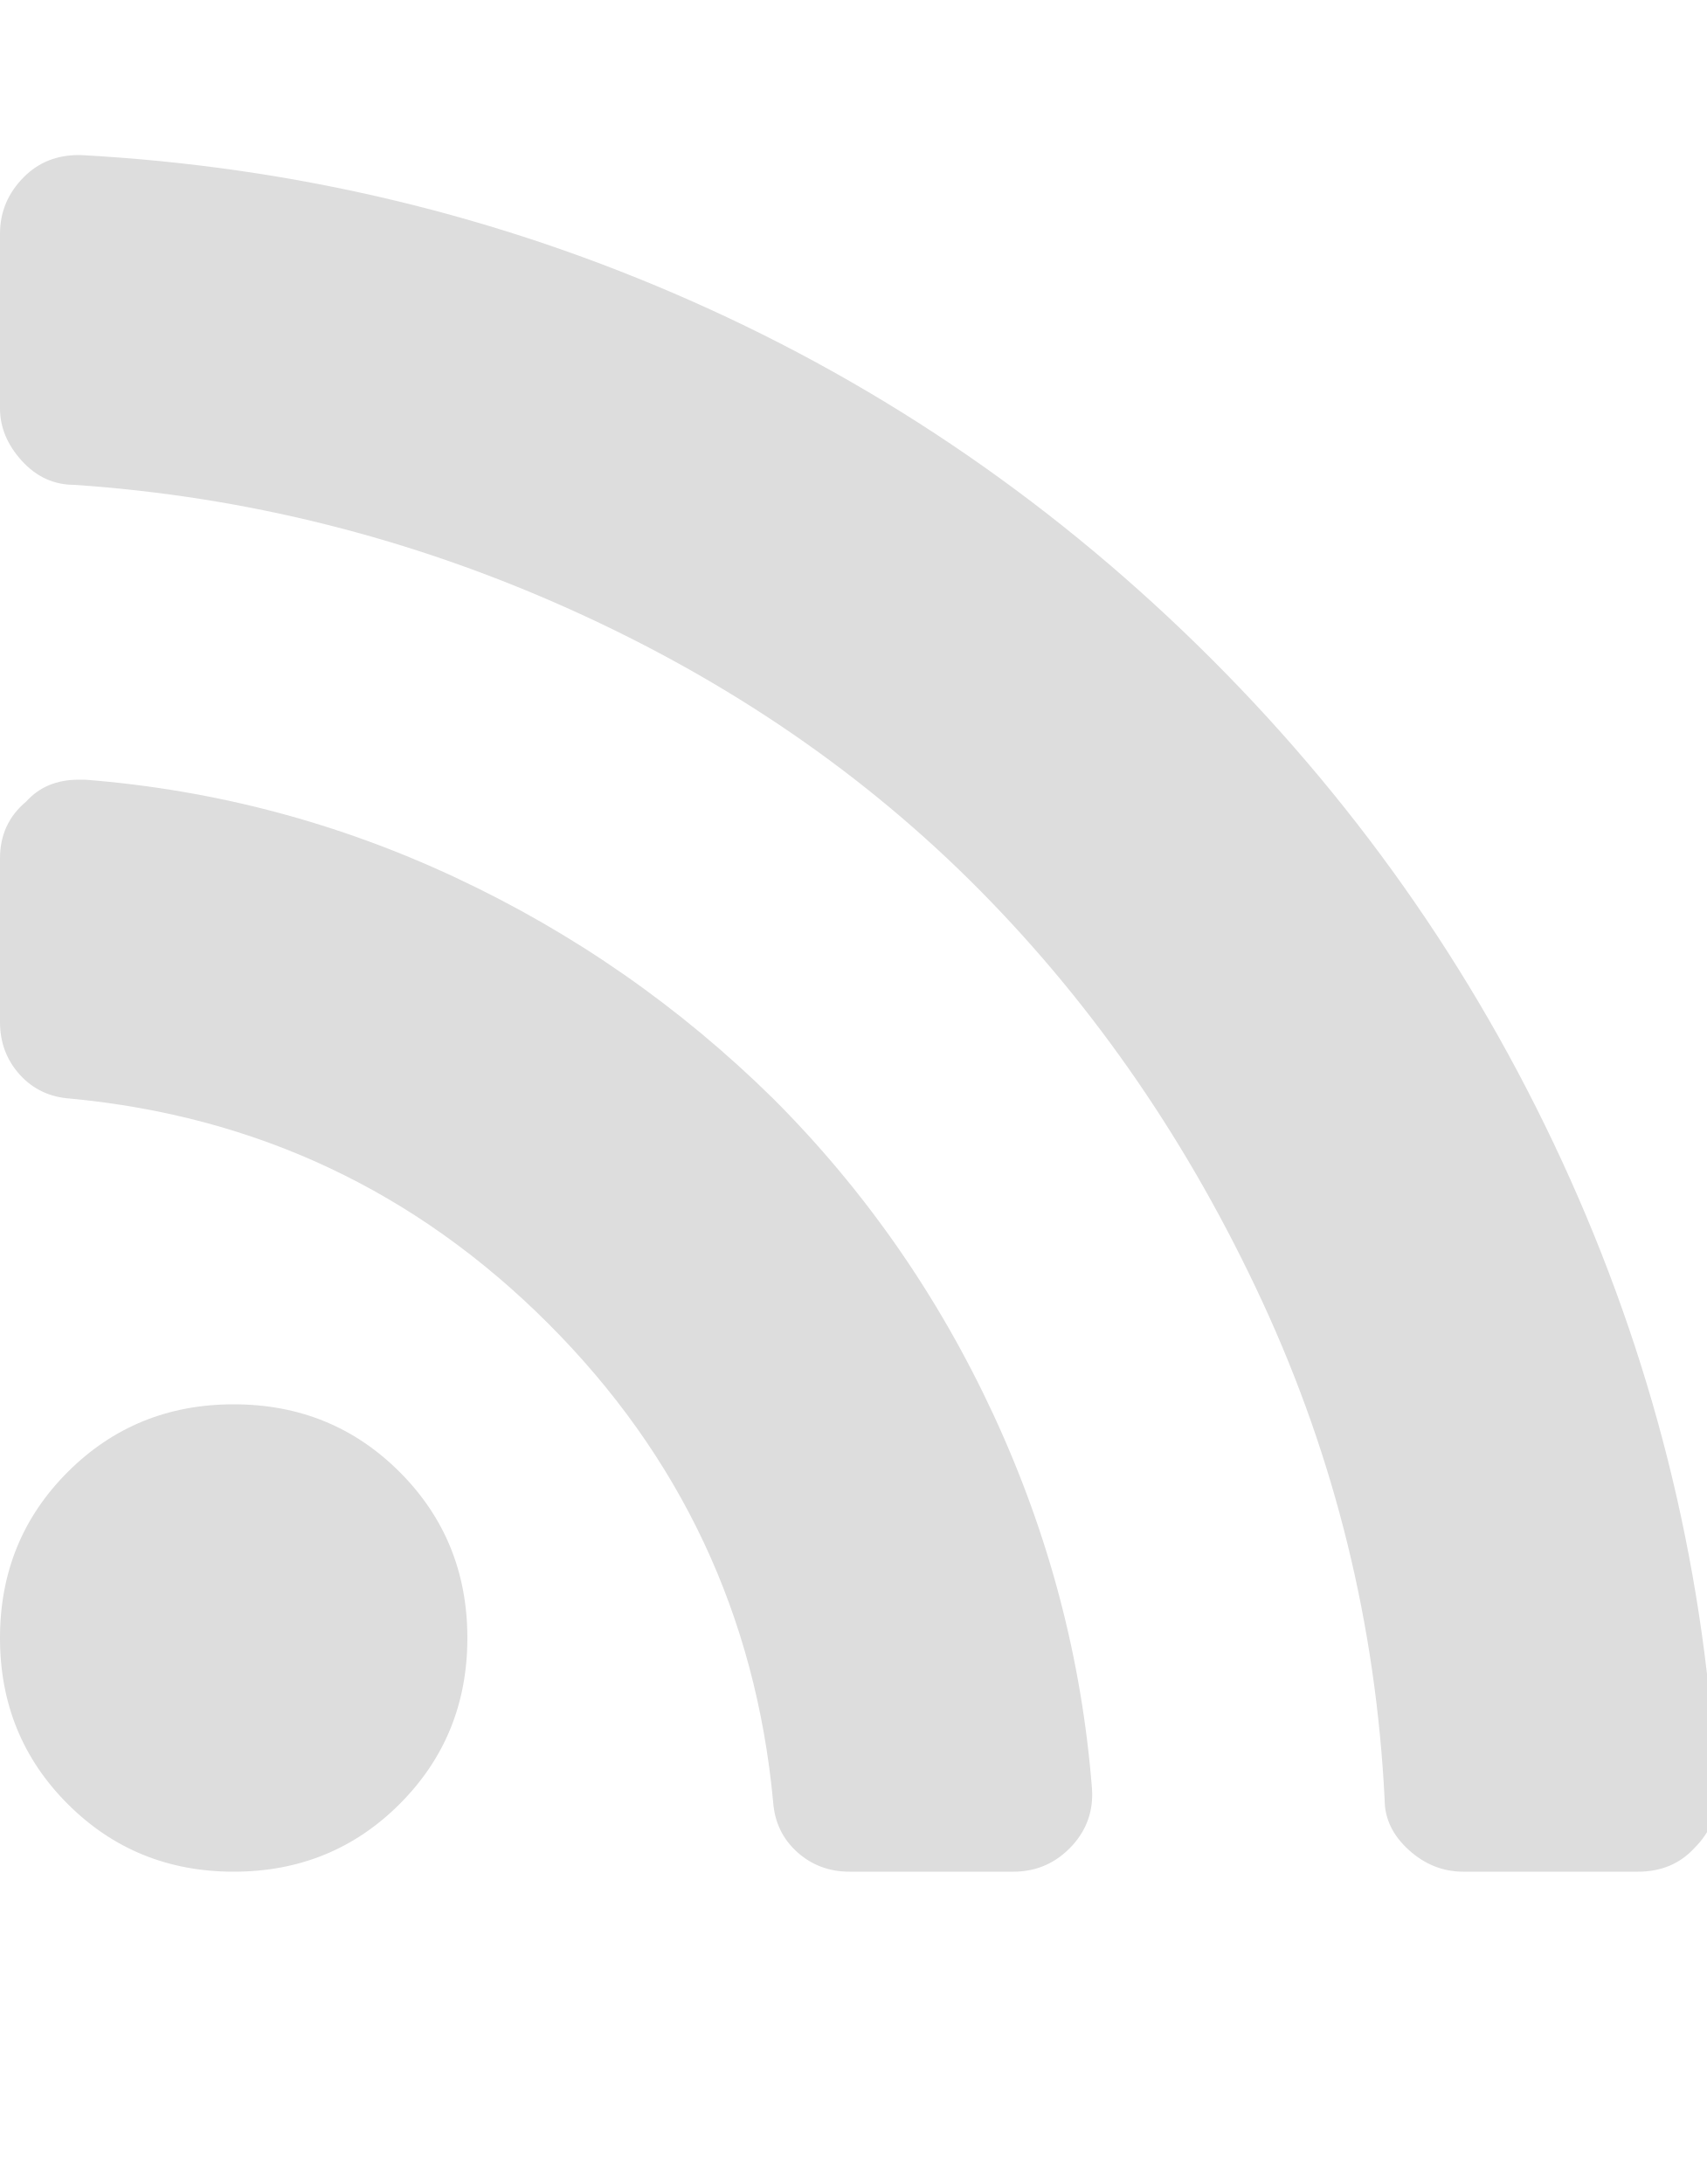
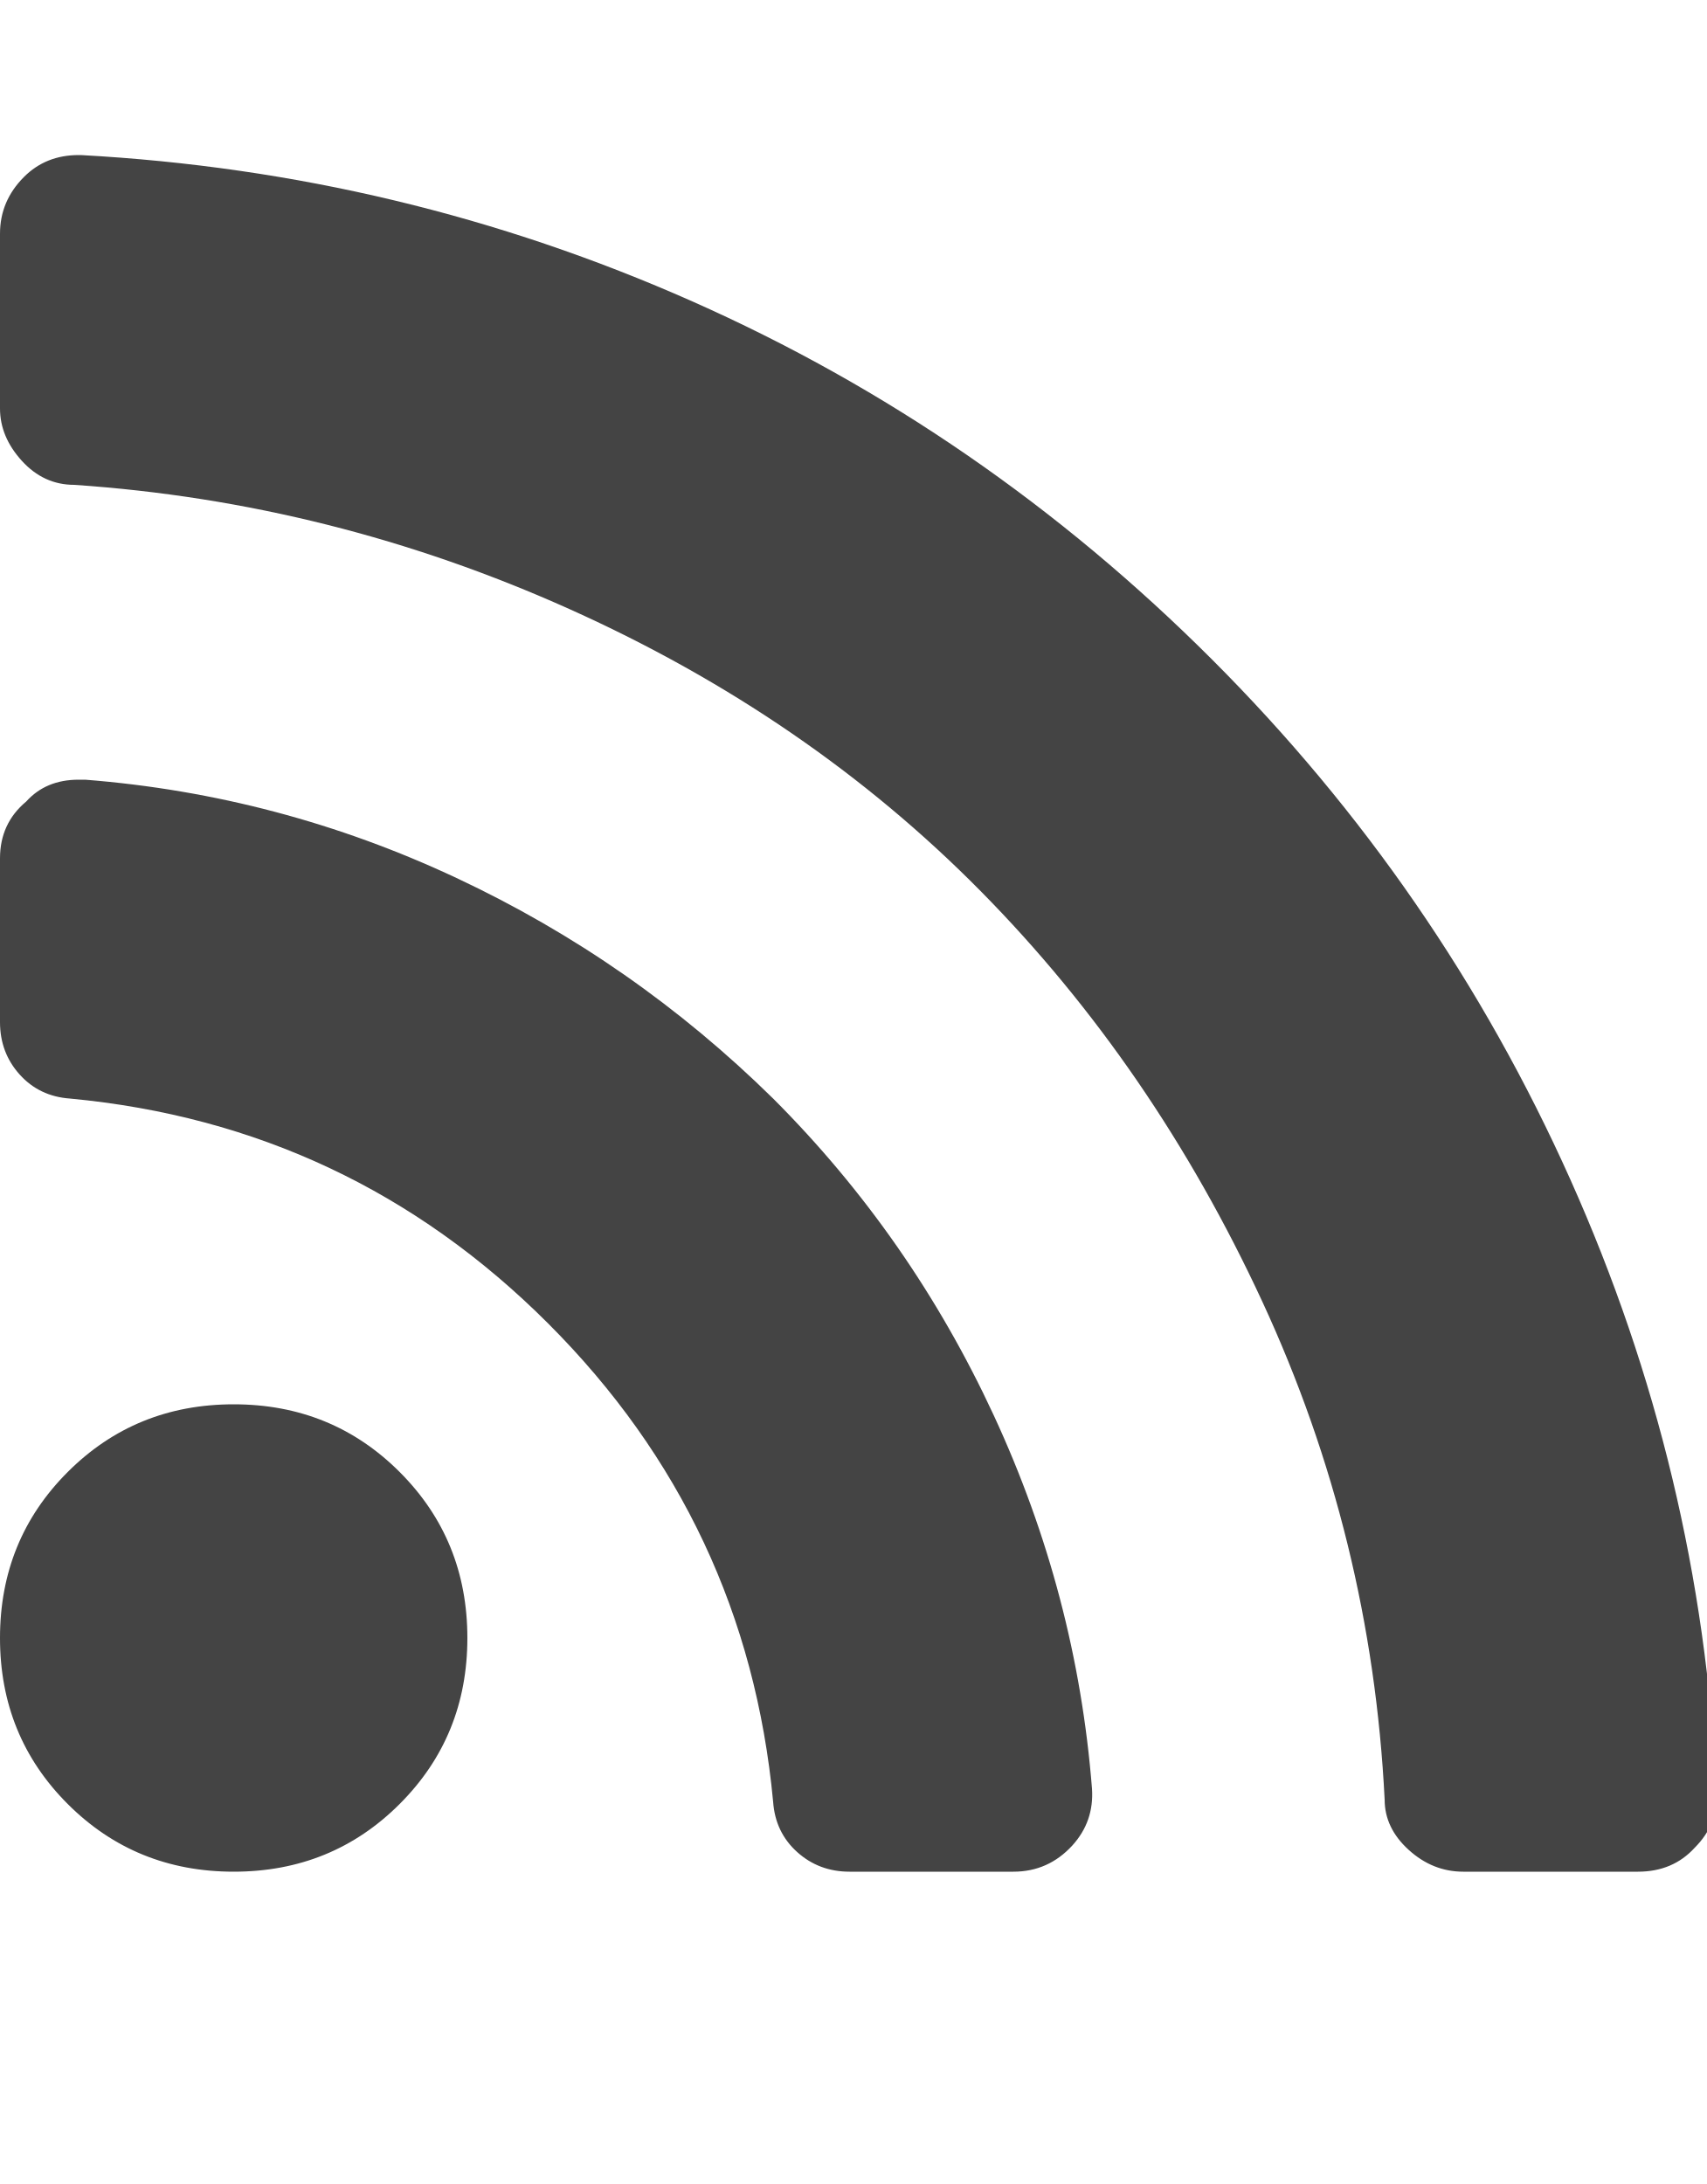
<svg xmlns="http://www.w3.org/2000/svg" version="1.1" width="25" height="32" viewBox="0 0 25 32">
-   <path d="M6.848 24q0 1.44-0.992 2.432t-2.432 0.992-2.432-0.992-0.992-2.432 0.992-2.432 2.432-0.992 2.432 0.992 0.992 2.432zM16 26.208q0.032 0.48-0.288 0.832-0.352 0.384-0.864 0.384h-2.4q-0.448 0-0.768-0.288t-0.352-0.736q-0.384-4.096-3.296-7.008t-7.008-3.296q-0.448-0.032-0.736-0.352t-0.288-0.768v-2.4q0-0.512 0.384-0.832 0.288-0.32 0.768-0.32h0.096q2.848 0.224 5.44 1.44t4.64 3.232q2.016 2.016 3.232 4.64t1.44 5.472zM25.152 26.24q0.032 0.48-0.32 0.832-0.32 0.352-0.832 0.352h-2.56q-0.448 0-0.8-0.32t-0.352-0.736q-0.192-3.84-1.792-7.296t-4.128-6.016-6.016-4.128-7.264-1.824q-0.448 0-0.768-0.352t-0.32-0.768v-2.56q0-0.48 0.352-0.832 0.32-0.32 0.8-0.32h0.032q4.704 0.256 8.96 2.144t7.616 5.248q3.328 3.328 5.248 7.616t2.144 8.96z" fill="#DDD" />
+   <path d="M6.848 24q0 1.44-0.992 2.432t-2.432 0.992-2.432-0.992-0.992-2.432 0.992-2.432 2.432-0.992 2.432 0.992 0.992 2.432zM16 26.208q0.032 0.48-0.288 0.832-0.352 0.384-0.864 0.384h-2.4q-0.448 0-0.768-0.288t-0.352-0.736q-0.384-4.096-3.296-7.008t-7.008-3.296q-0.448-0.032-0.736-0.352t-0.288-0.768v-2.4q0-0.512 0.384-0.832 0.288-0.32 0.768-0.32h0.096q2.848 0.224 5.44 1.44t4.64 3.232q2.016 2.016 3.232 4.64t1.44 5.472zM25.152 26.24q0.032 0.48-0.32 0.832-0.32 0.352-0.832 0.352h-2.56q-0.448 0-0.8-0.32t-0.352-0.736q-0.192-3.84-1.792-7.296t-4.128-6.016-6.016-4.128-7.264-1.824q-0.448 0-0.768-0.352t-0.32-0.768v-2.56q0-0.48 0.352-0.832 0.32-0.32 0.8-0.32h0.032q4.704 0.256 8.96 2.144t7.616 5.248q3.328 3.328 5.248 7.616t2.144 8.96z" fill="#444444" />
</svg>
